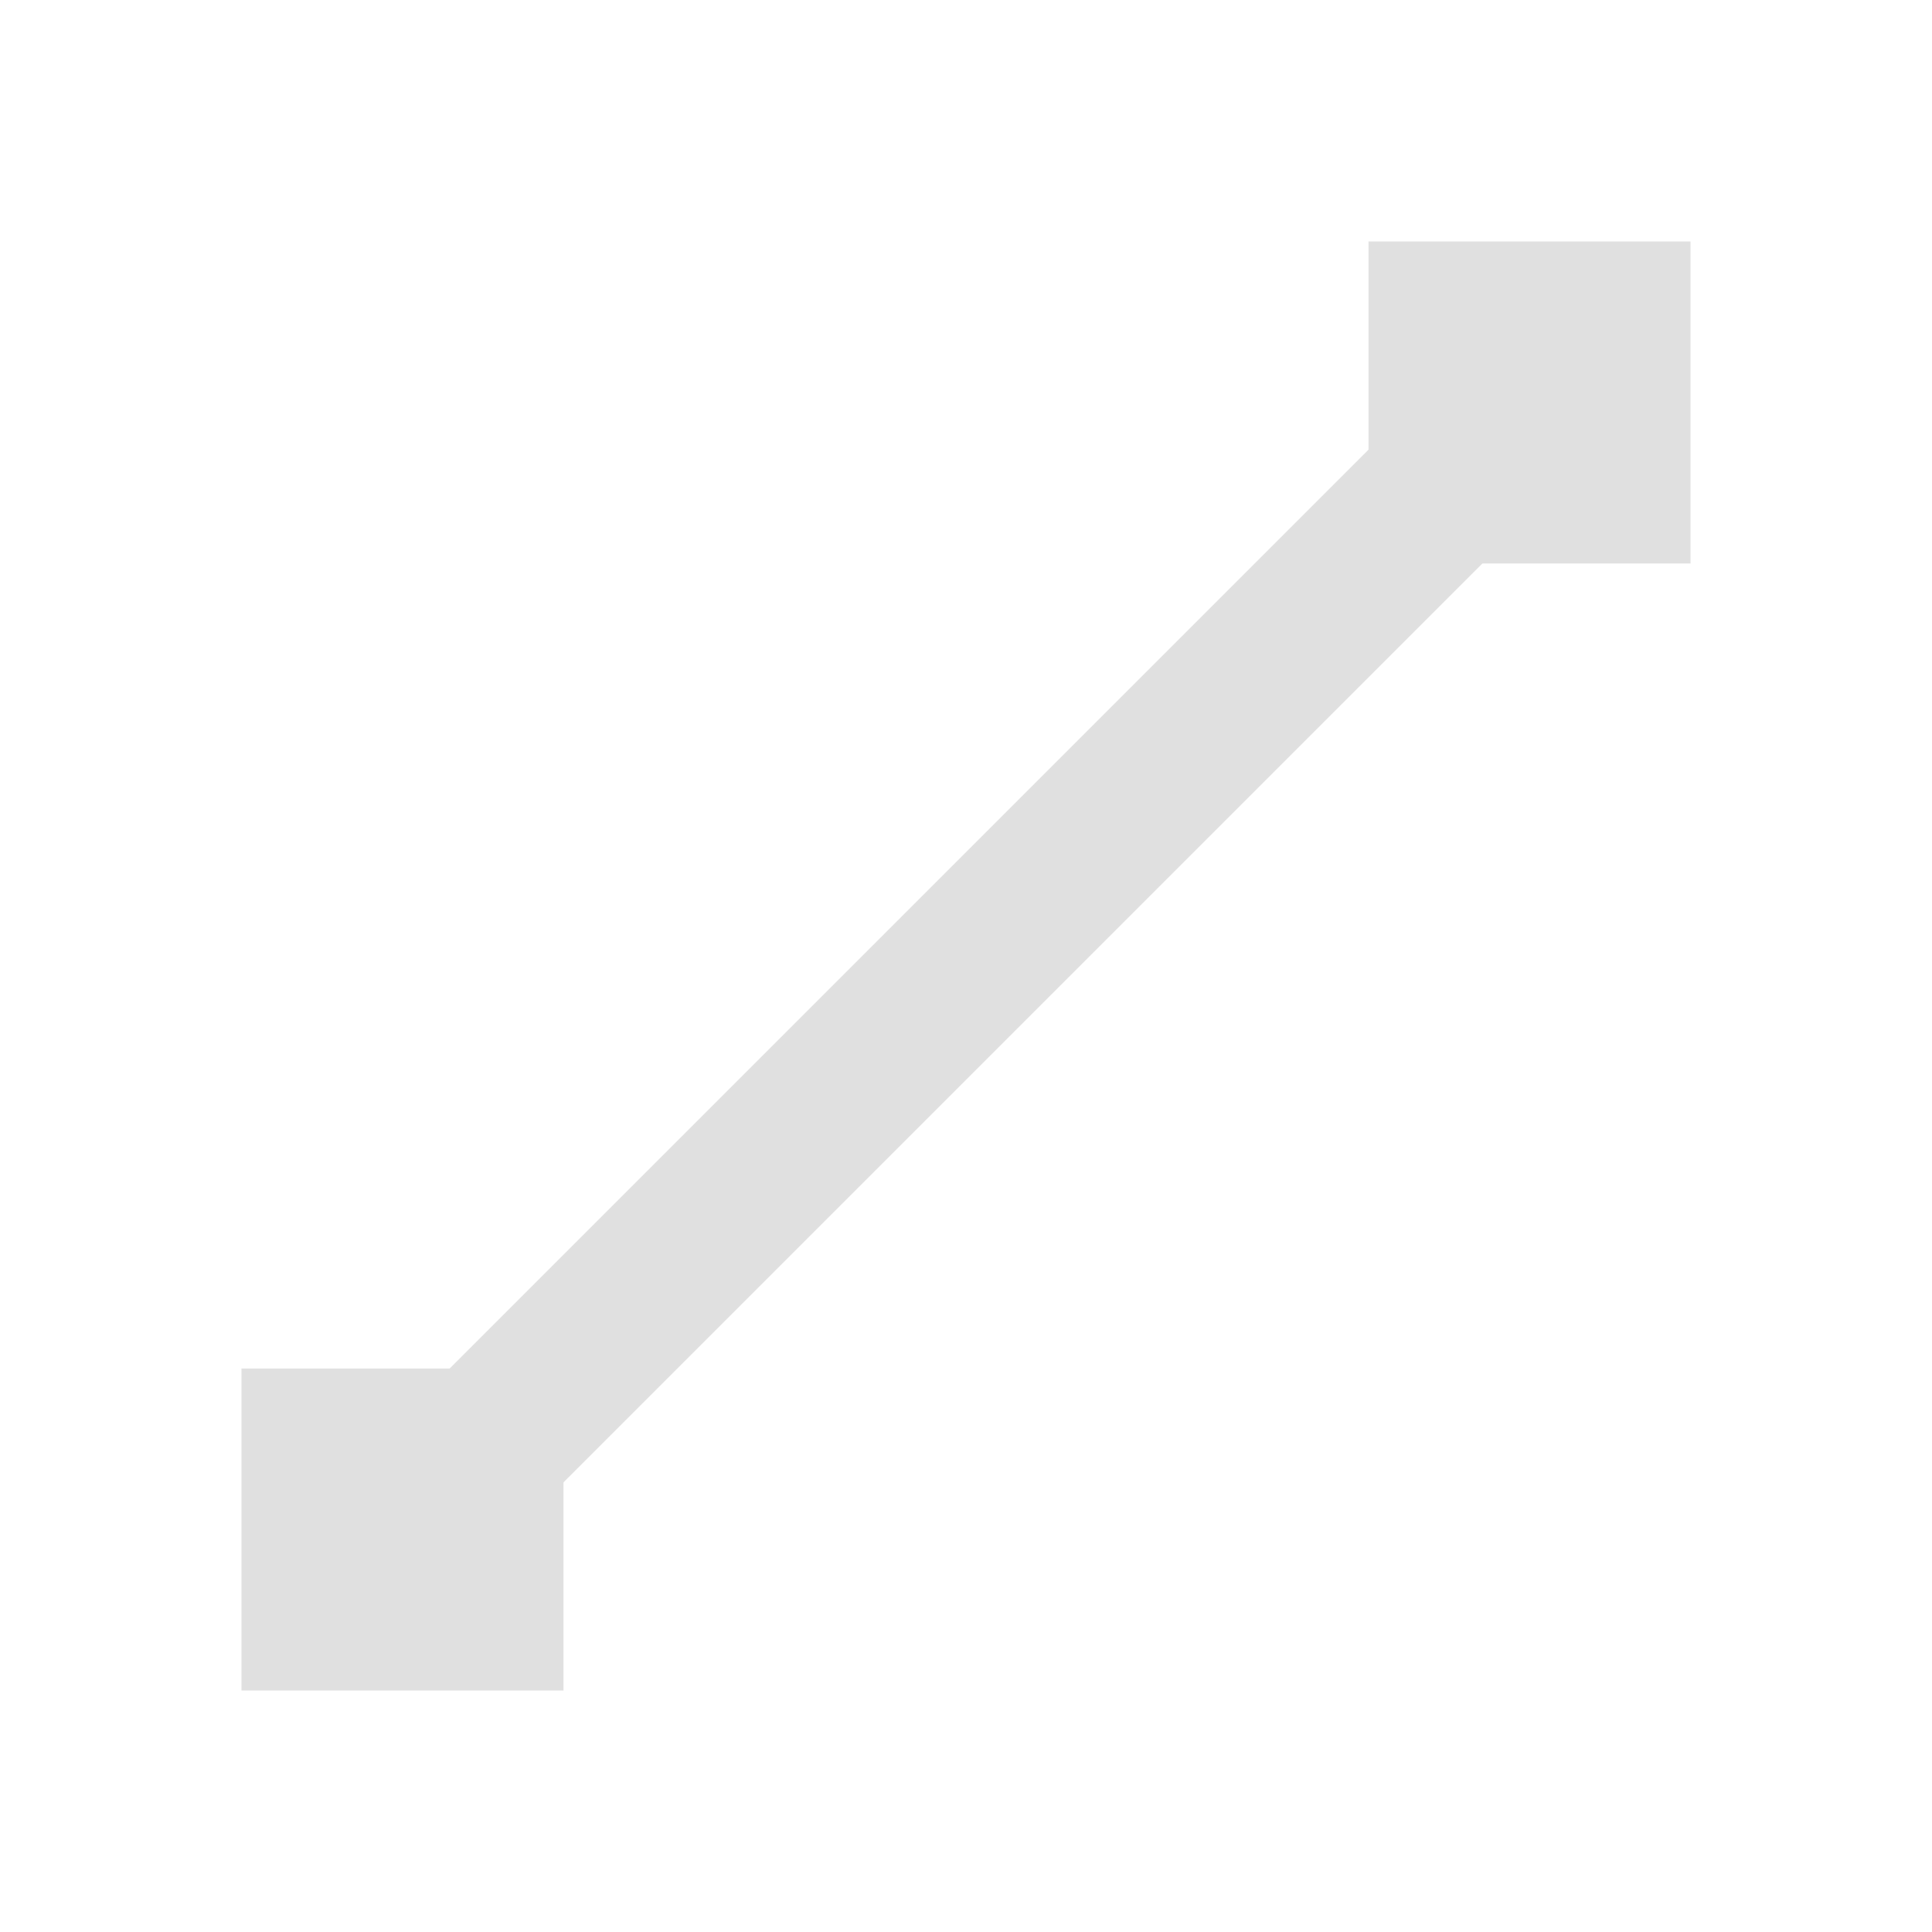
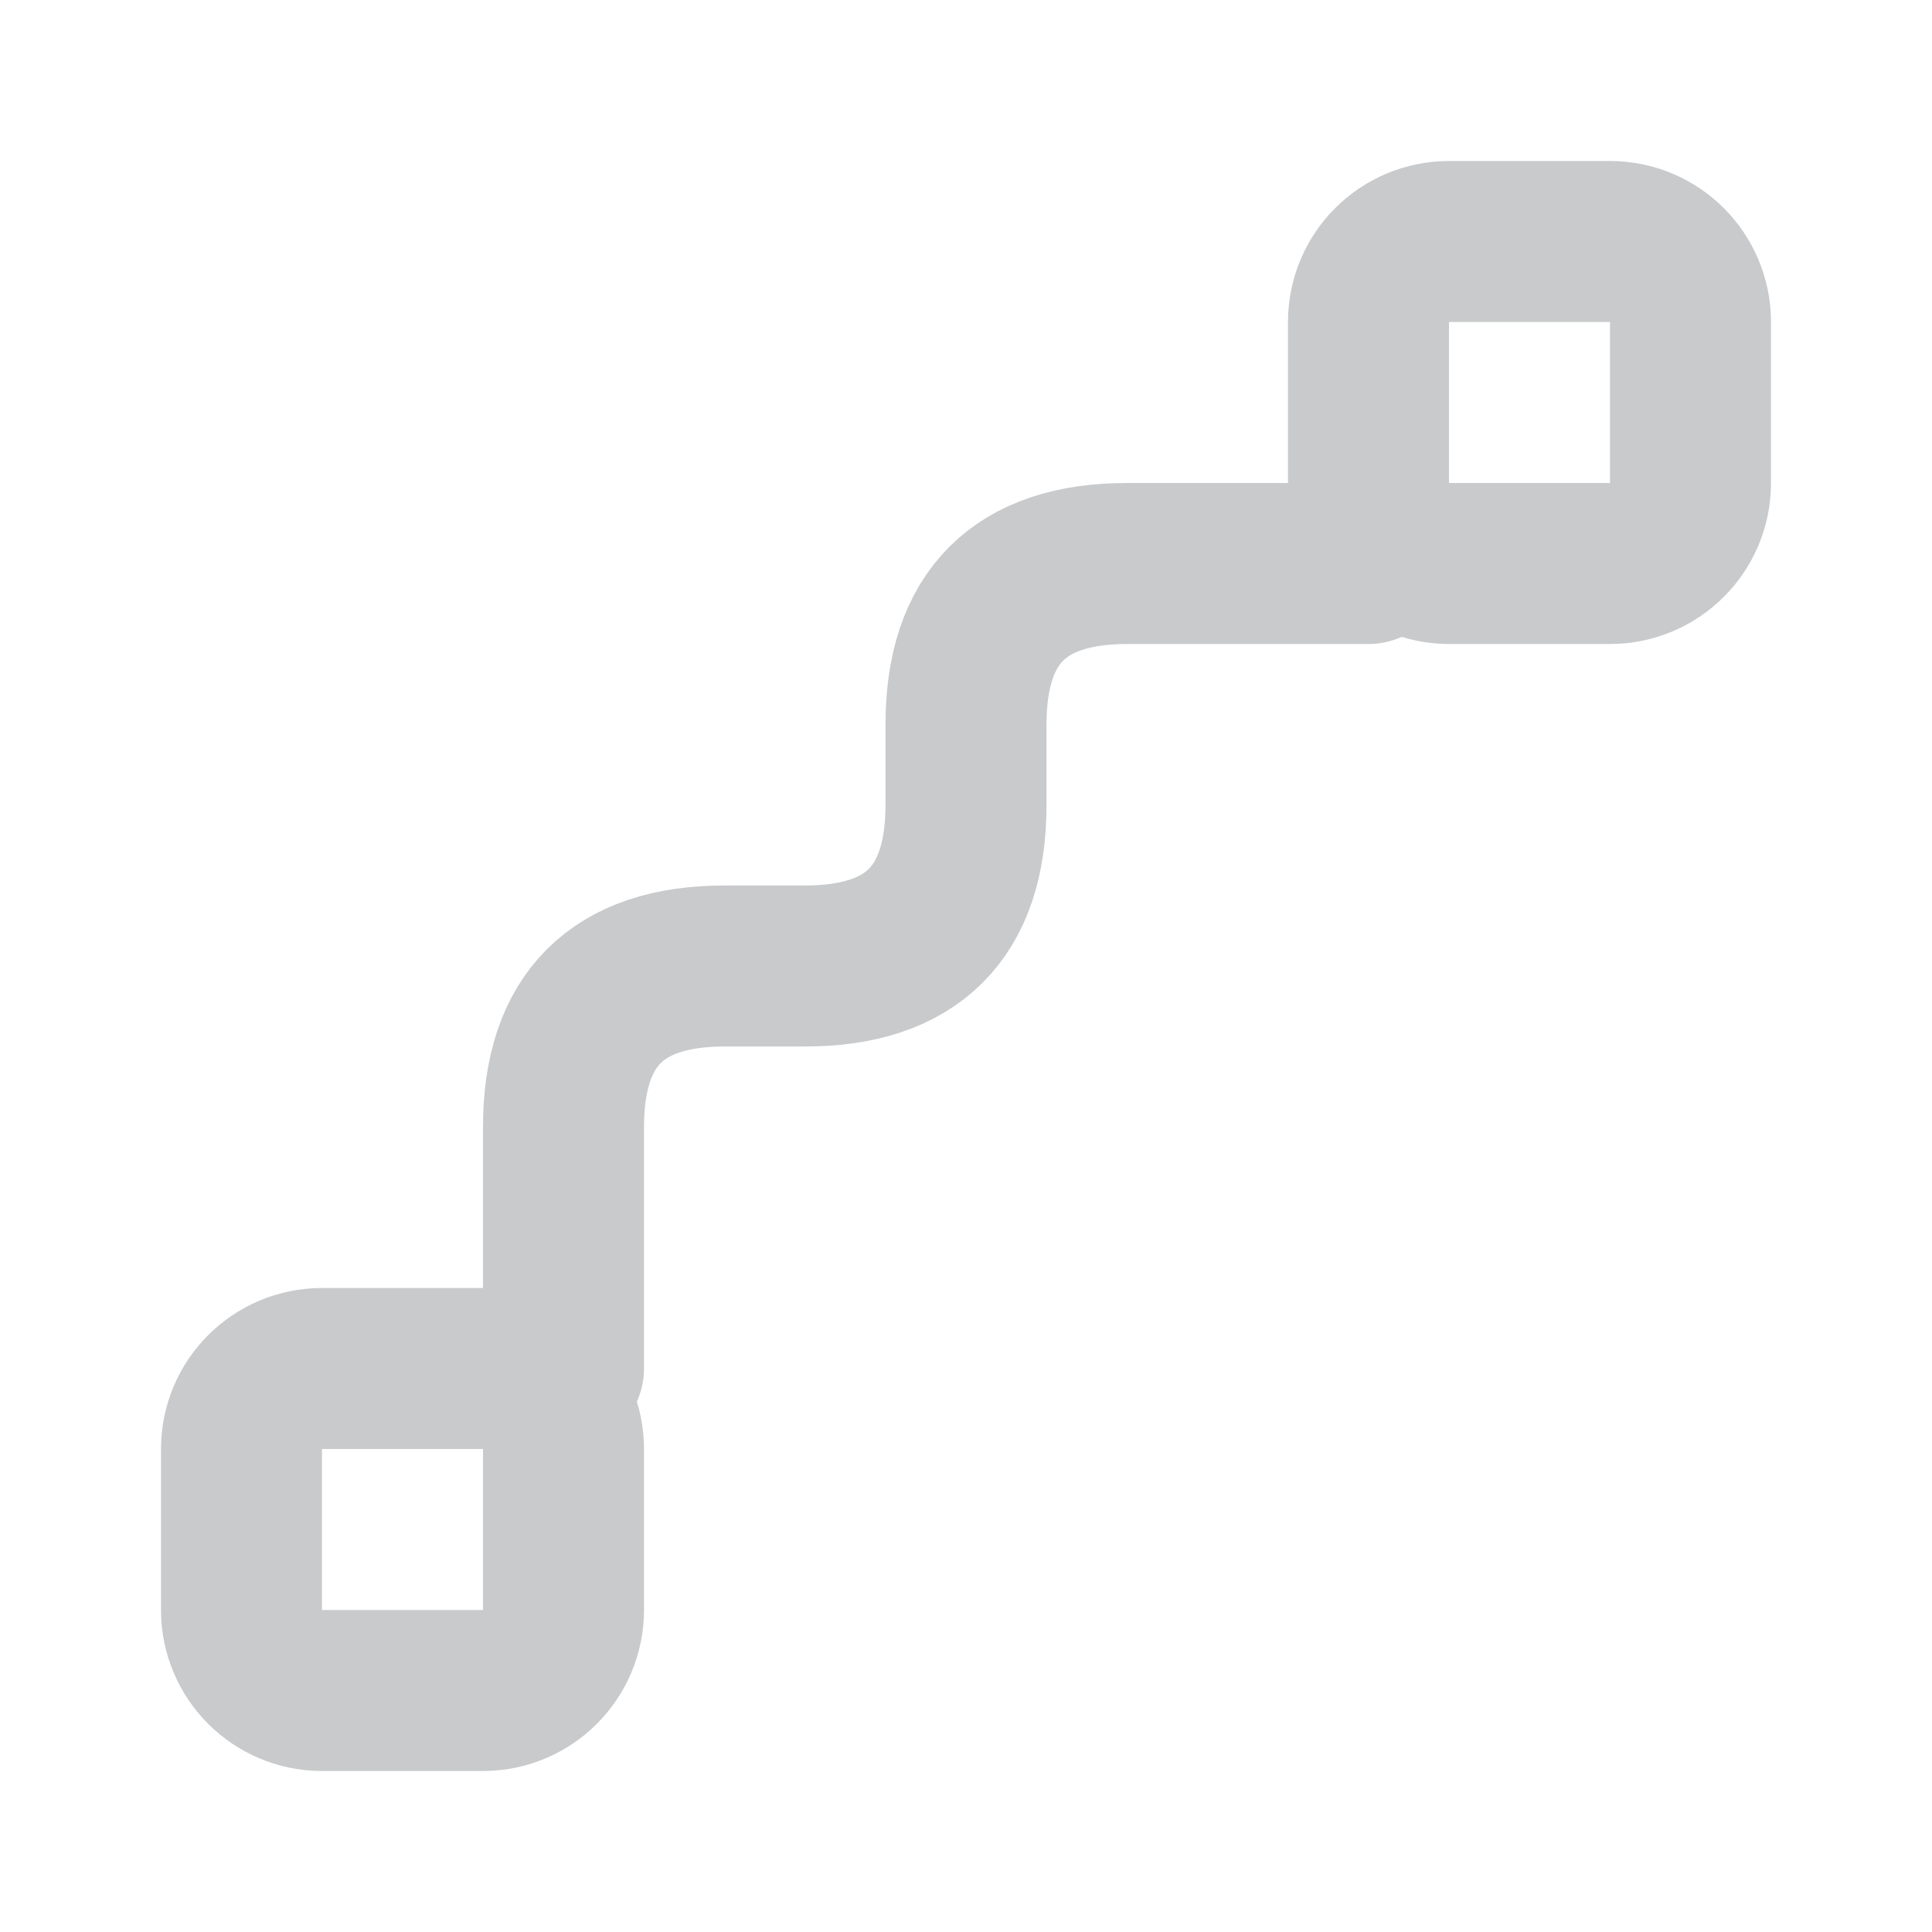
- <svg xmlns="http://www.w3.org/2000/svg" width="24" height="24" viewBox="0 0 24 24">
-   <path d="M5 19 19 5" fill="none" stroke="#e0e0e0" stroke-width="2" />
-   <path d="M3 17h4v4H3zM17 3h4v4h-4z" fill="#e0e0e0" />
+ <svg xmlns="http://www.w3.org/2000/svg" width="24" height="24" viewBox="0 0 24 24" fill="none" stroke="#c8cacc" stroke-width="2" stroke-linecap="round" stroke-linejoin="round">
+   <path d="M7 17v-3q0-2 2-2h1q2 0 2-2V9q0-2 2-2h3" />
+   <rect x="3" y="17" width="4" height="4" rx="1" />
+   <rect x="17" y="3" width="4" height="4" rx="1" />
</svg>
